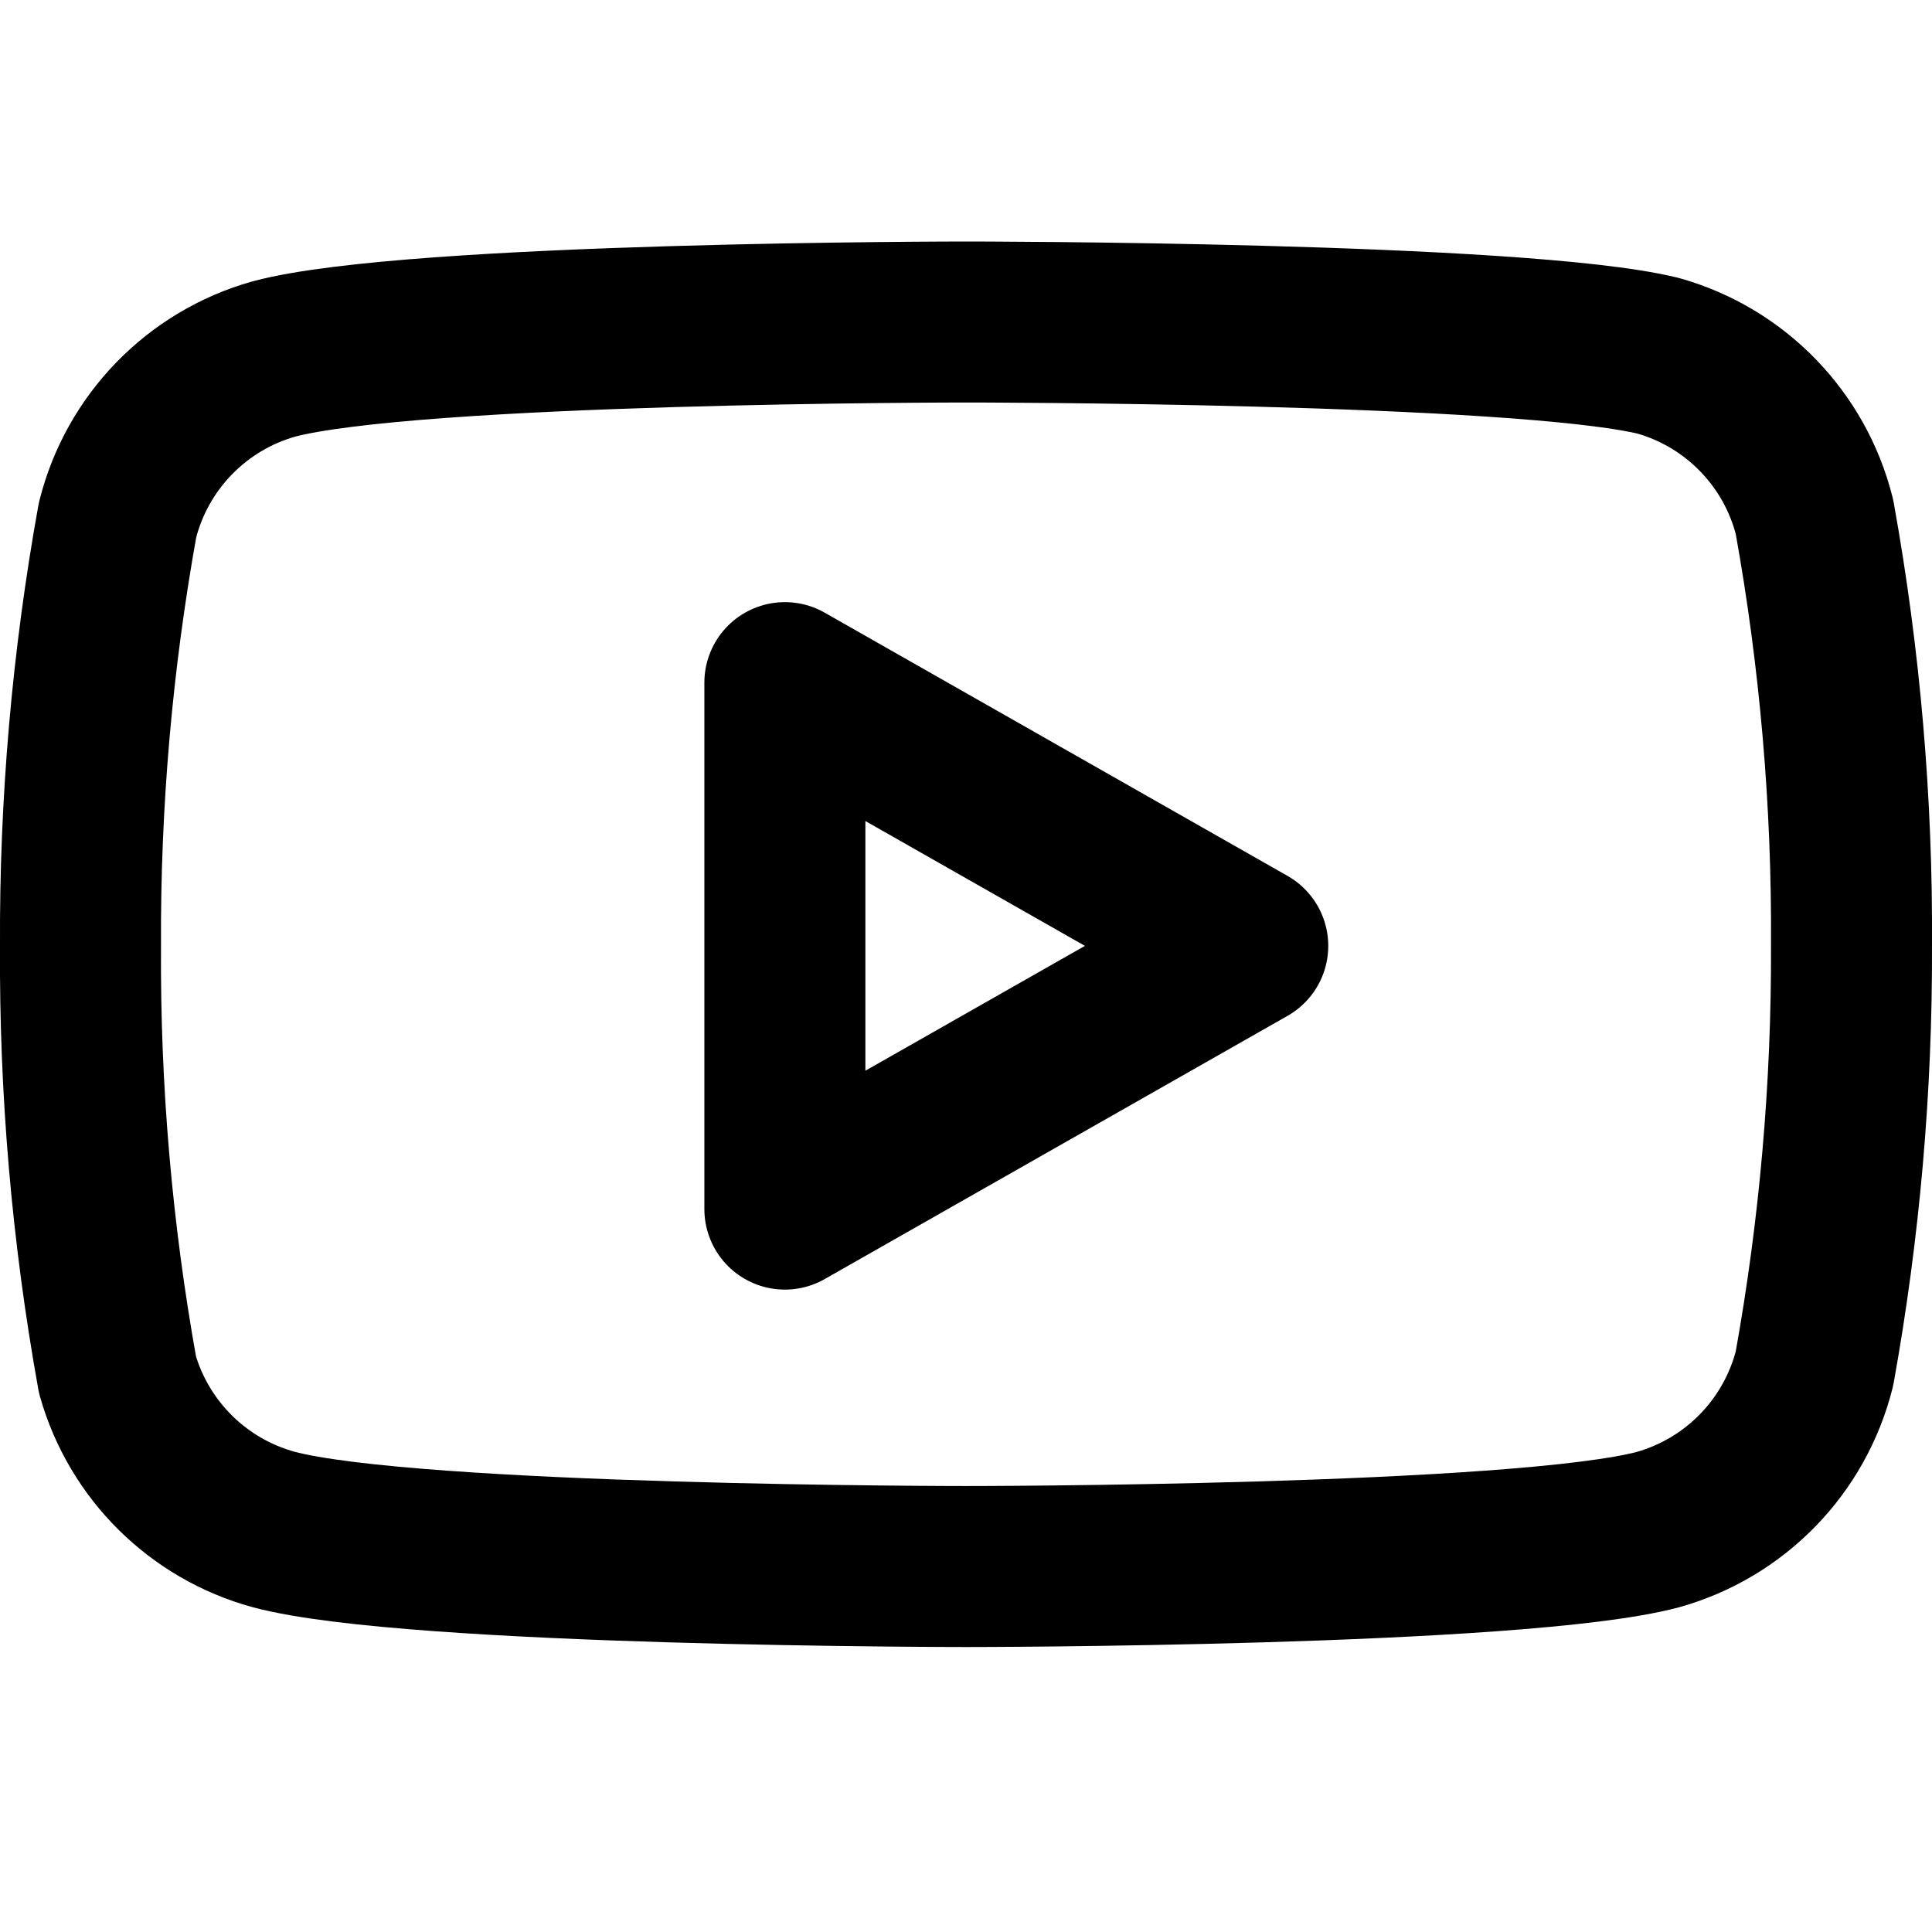
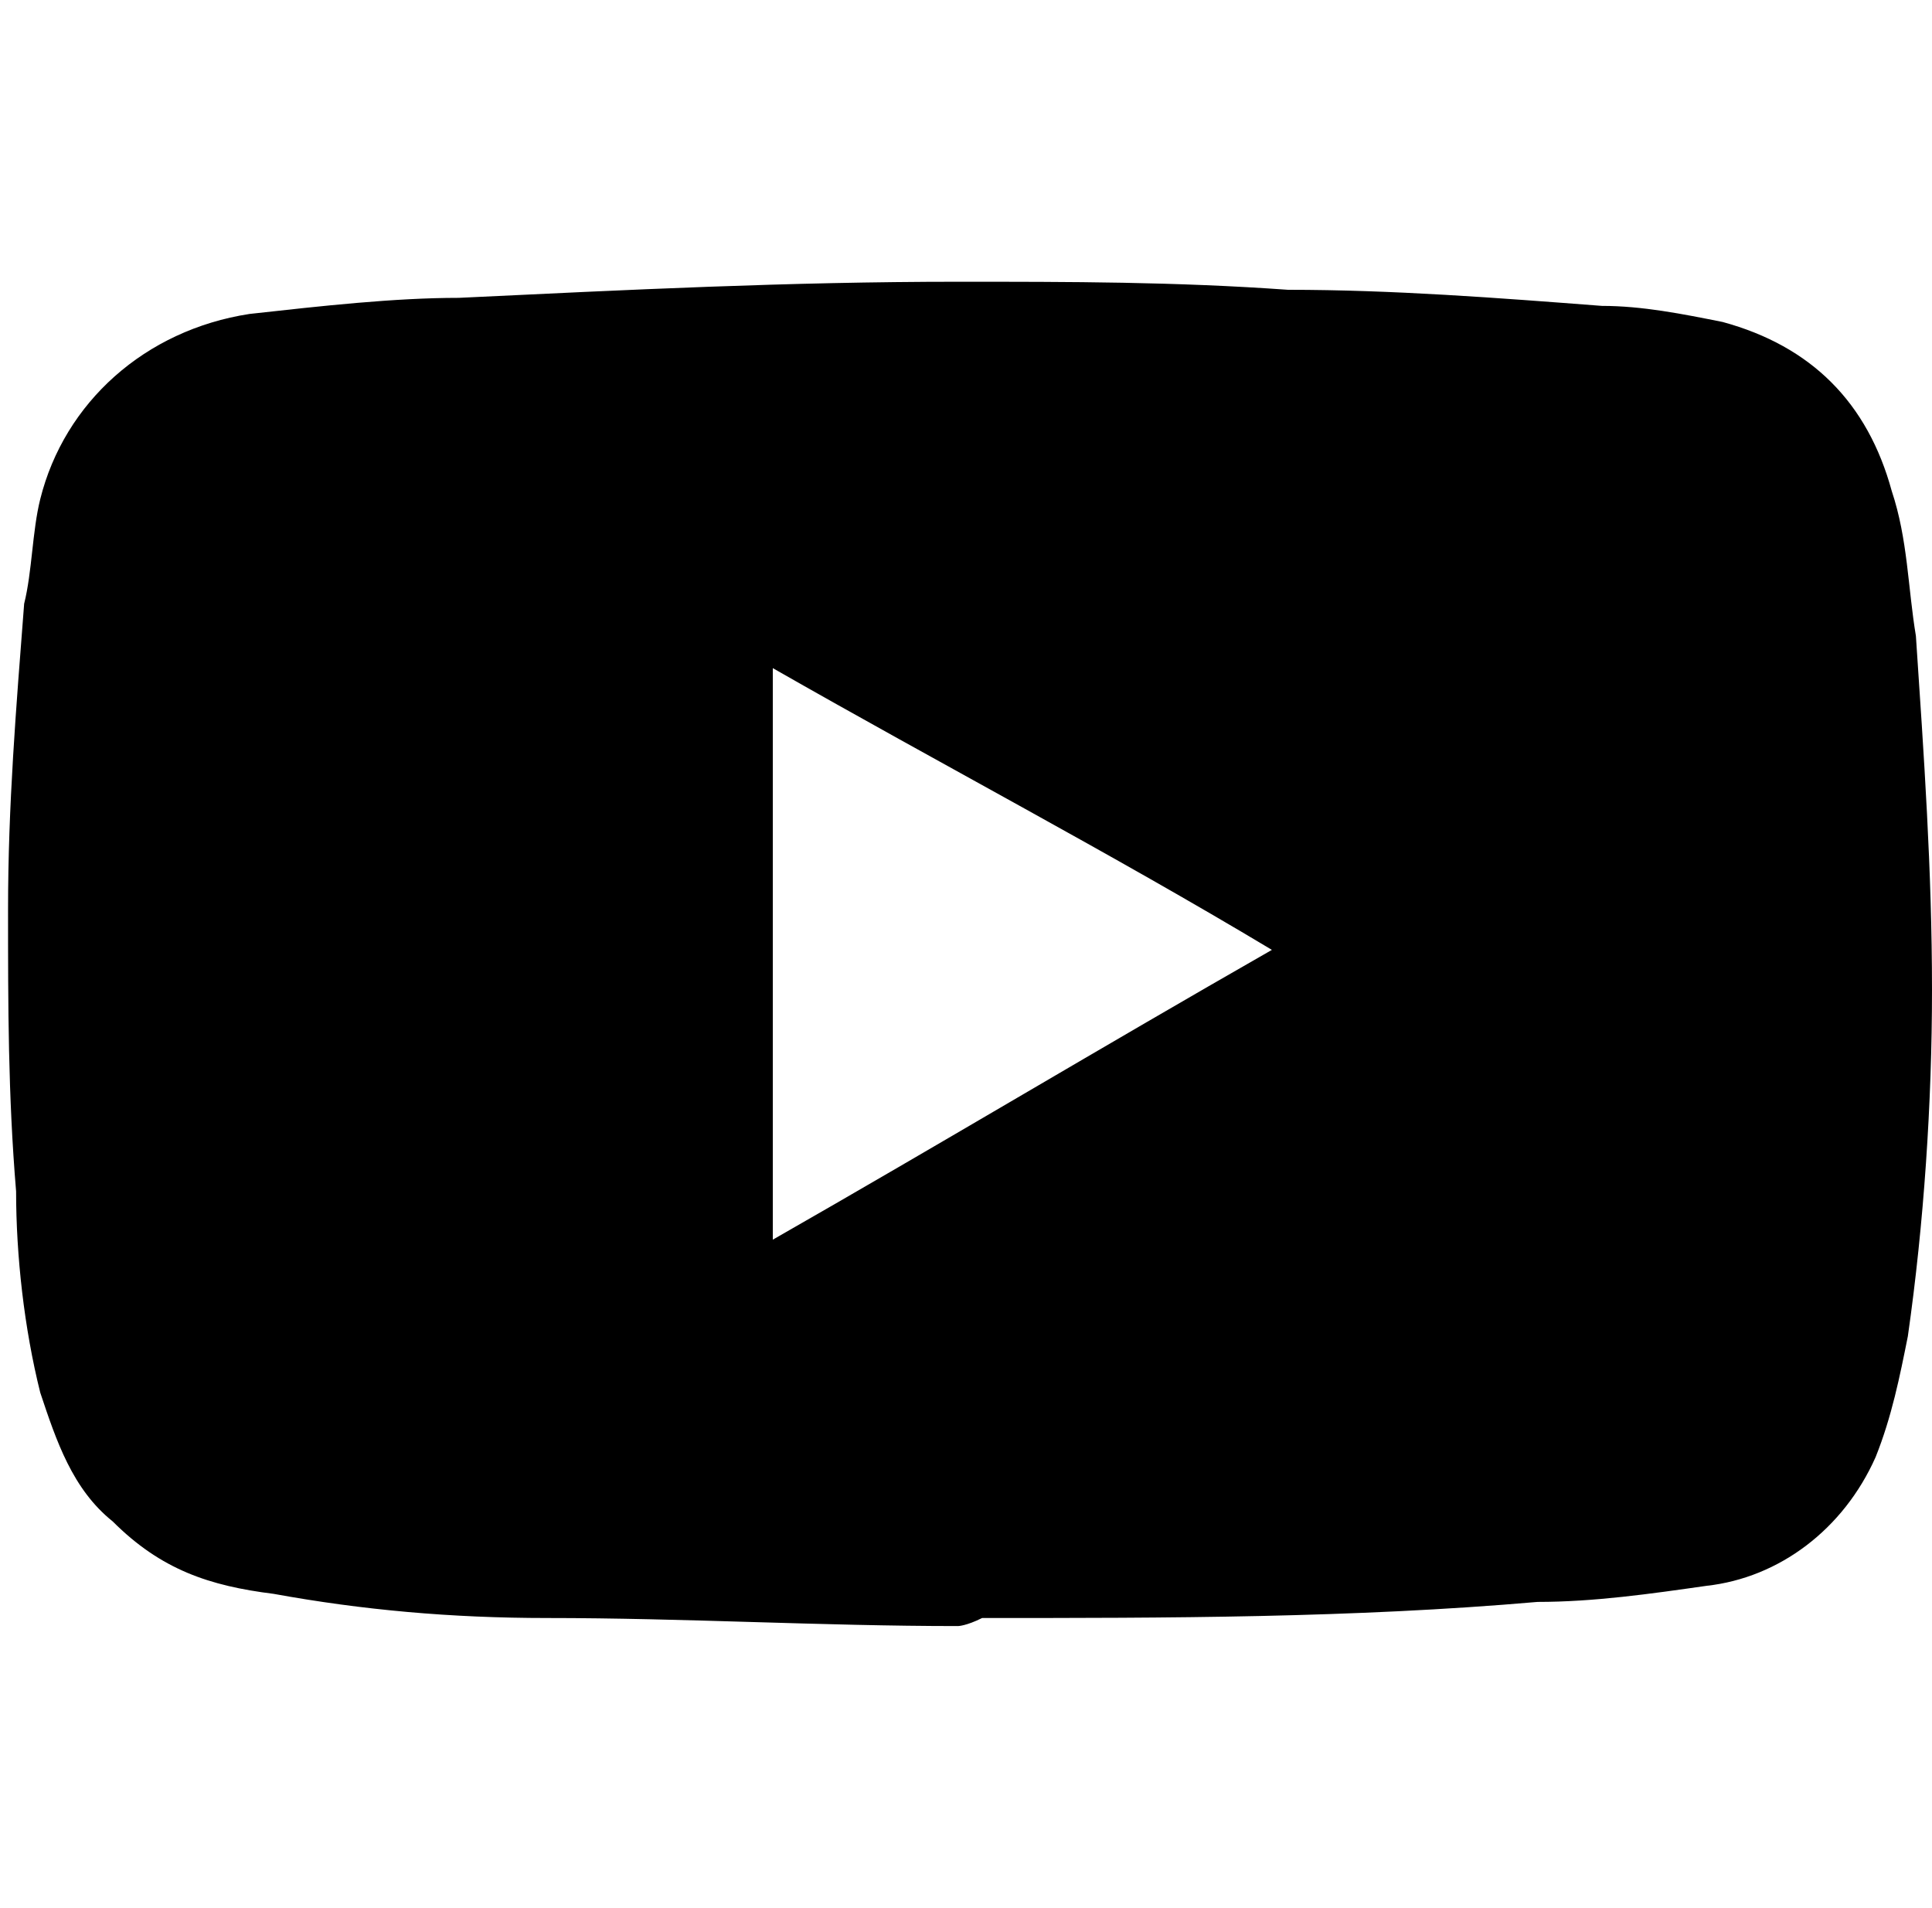
- <svg xmlns="http://www.w3.org/2000/svg" width="24" height="24" viewBox="0 0 24 24" fill="none" stroke="currentColor" stroke-width="2" stroke-linecap="round" stroke-linejoin="round" class="feather feather-youtube">
-   <path d="M22.54 6.42a2.78 2.78 0 0 0-1.94-2C18.88 4 12 4 12 4s-6.88 0-8.6.46a2.78 2.78 0 0 0-1.94 2A29 29 0 0 0 1 11.75a29 29 0 0 0 .46 5.33A2.78 2.78 0 0 0 3.4 19c1.72.46 8.6.46 8.6.46s6.88 0 8.6-.46a2.78 2.78 0 0 0 1.94-2 29 29 0 0 0 .46-5.25 29 29 0 0 0-.46-5.33z" />
-   <polygon points="9.75 15.02 15.5 11.75 9.75 8.48 9.75 15.02" />
+ <svg xmlns="http://www.w3.org/2000/svg" version="1.1" id="Capa_1" x="0px" y="0px" viewBox="0 0 24 23.7" style="enable-background:new 0 0 24 23.7;" xml:space="preserve">
+   <path d="M11.9,20.2c-1.7,0-3.4-0.1-5.1-0.1c-1.2,0-2.3-0.1-3.4-0.3c-0.8-0.1-1.4-0.3-2-0.9c-0.5-0.4-0.7-1-0.9-1.6  c-0.2-0.8-0.3-1.7-0.3-2.5c-0.1-1.2-0.1-2.3-0.1-3.5c0-1.3,0.1-2.5,0.2-3.8c0.1-0.4,0.1-0.9,0.2-1.3C0.8,5,1.8,4.1,3.1,3.9  C4,3.8,4.9,3.7,5.7,3.7c2.1-0.1,4.1-0.2,6.2-0.2c1.4,0,2.7,0,4.1,0.1c1.3,0,2.6,0.1,3.9,0.2c0.5,0,1,0.1,1.5,0.2  c1.1,0.3,1.8,1,2.1,2.1c0.2,0.6,0.2,1.2,0.3,1.8c0.1,1.5,0.2,2.9,0.2,4.4c0,1.4-0.1,2.9-0.3,4.3c-0.1,0.5-0.2,1-0.4,1.5  c-0.4,0.9-1.2,1.5-2.1,1.6c-0.7,0.1-1.4,0.2-2.1,0.2c-2.3,0.2-4.6,0.2-6.9,0.2C12,20.2,11.9,20.2,11.9,20.2  C11.9,20.2,11.9,20.2,11.9,20.2z M9.6,8.3c0,2.4,0,4.8,0,7.1c2.1-1.2,4.1-2.4,6.2-3.6C13.8,10.6,11.7,9.5,9.6,8.3z" />
</svg>
